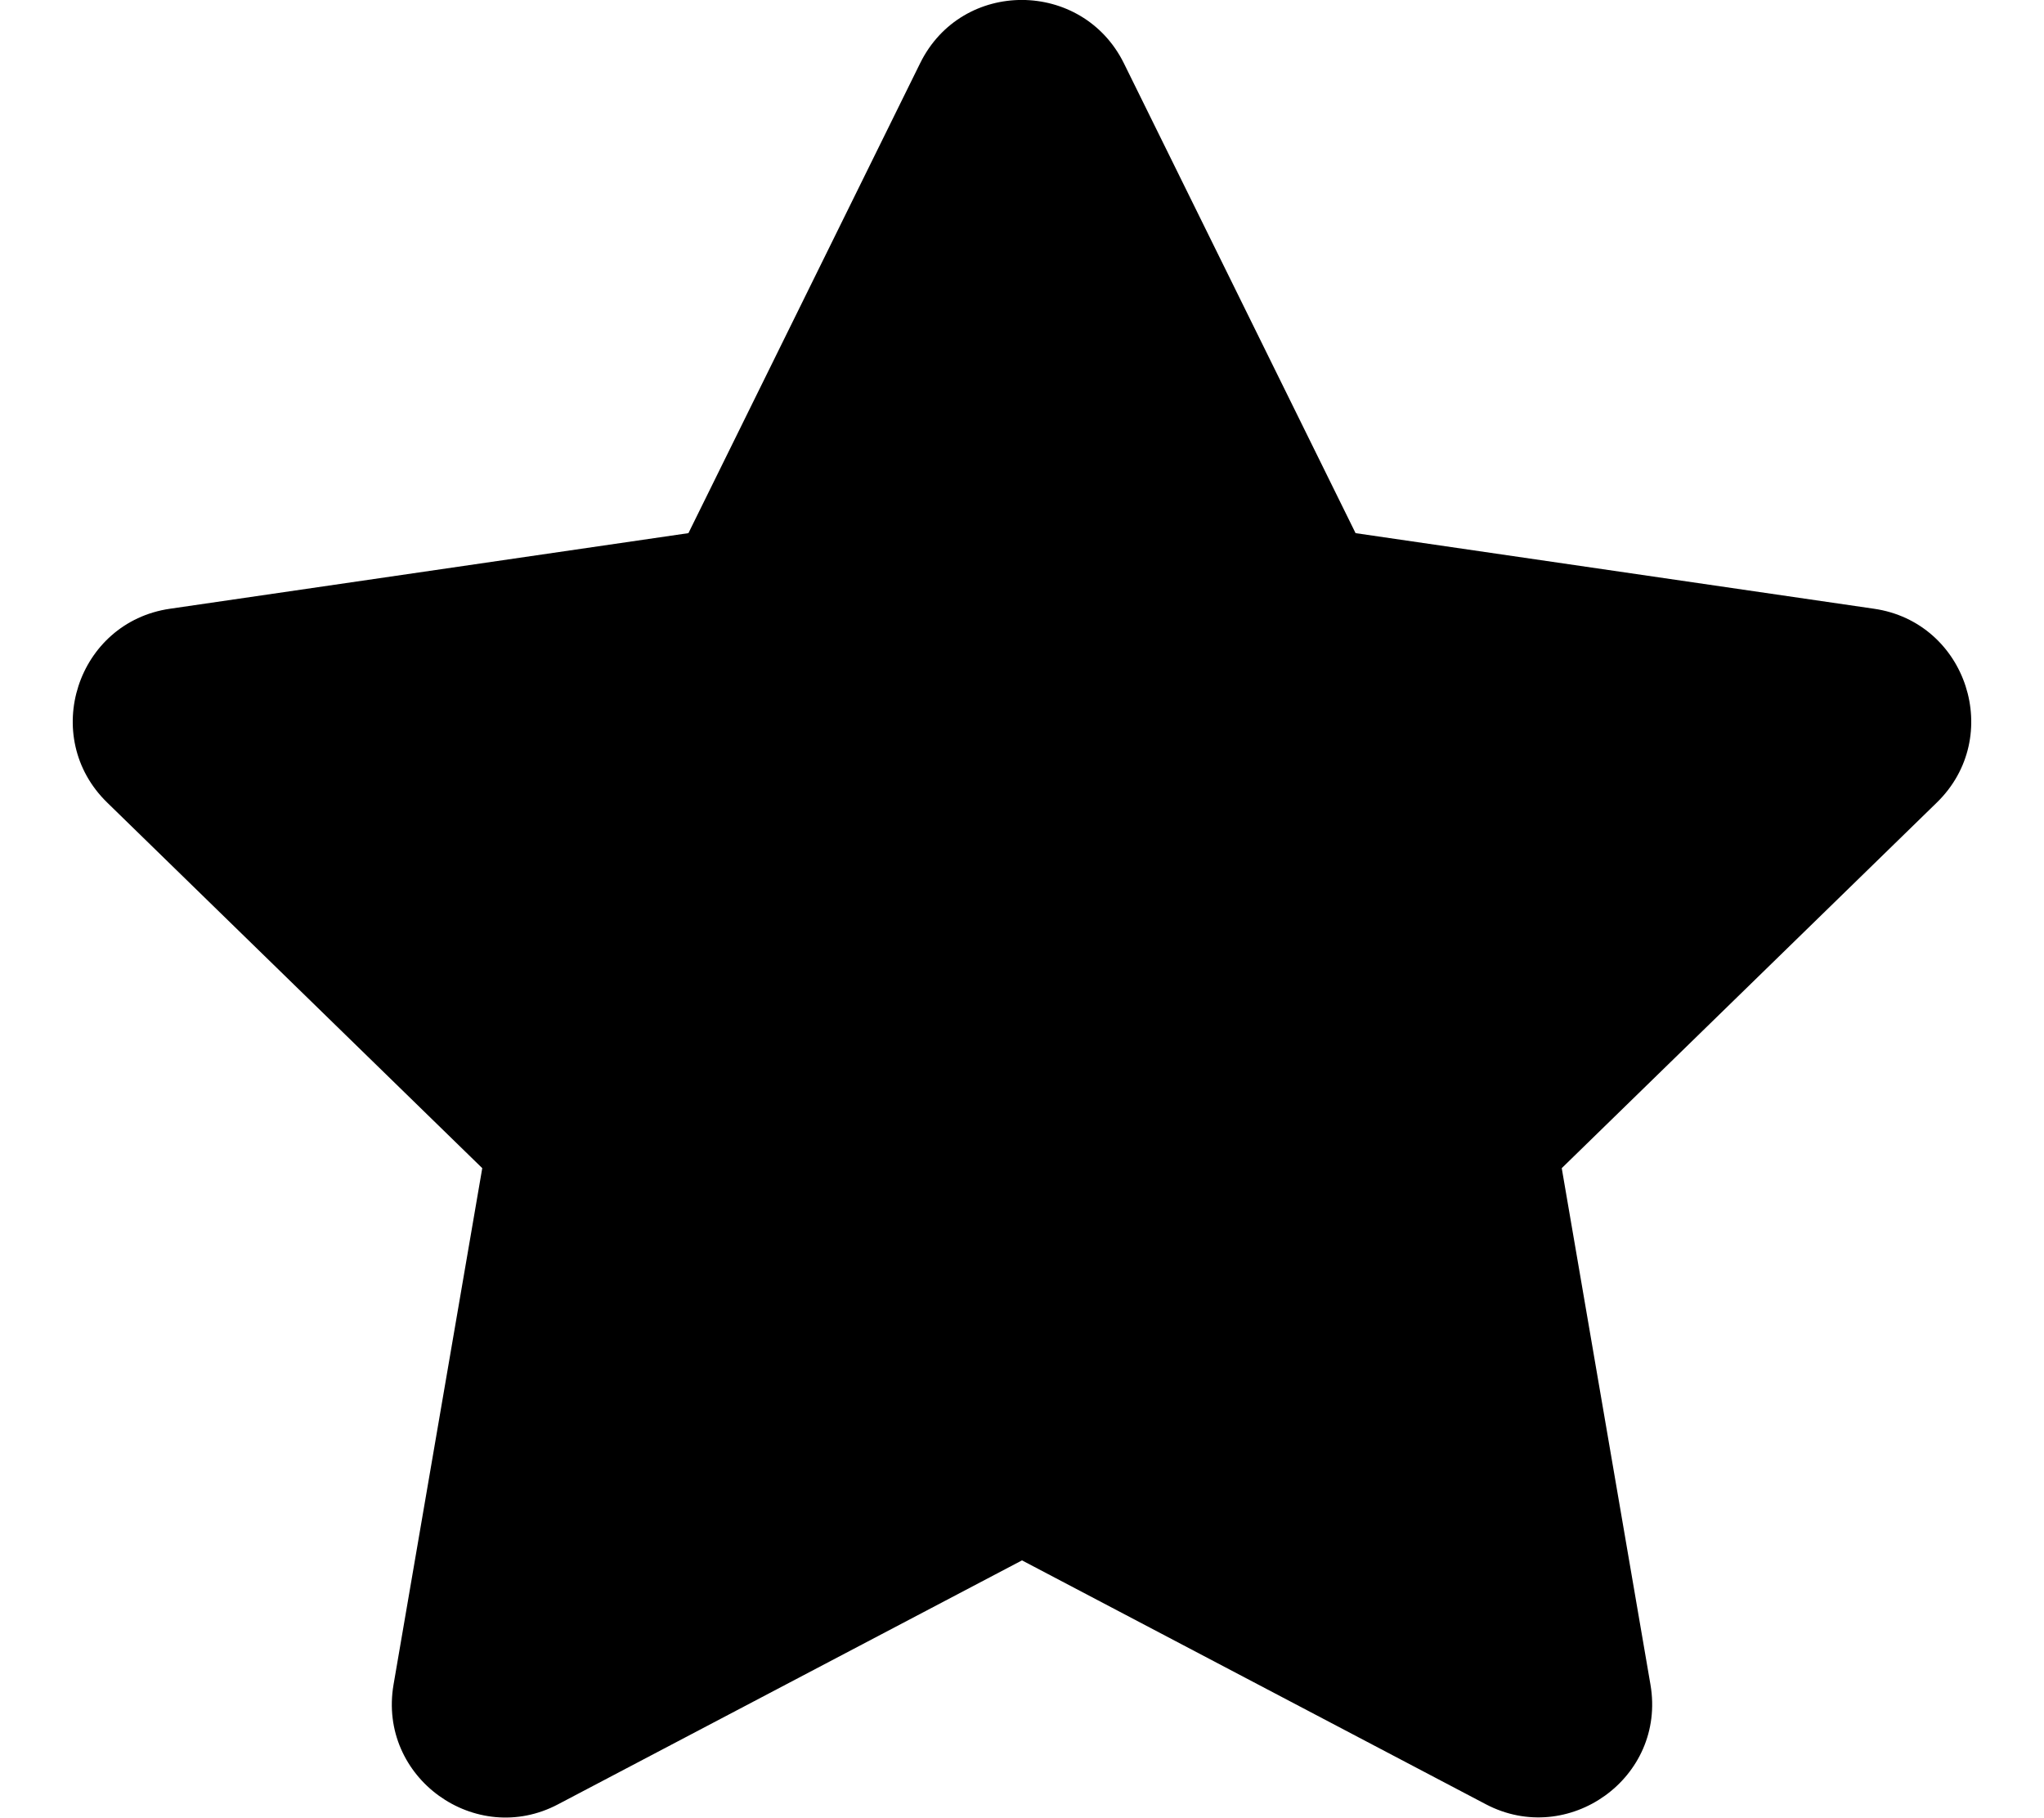
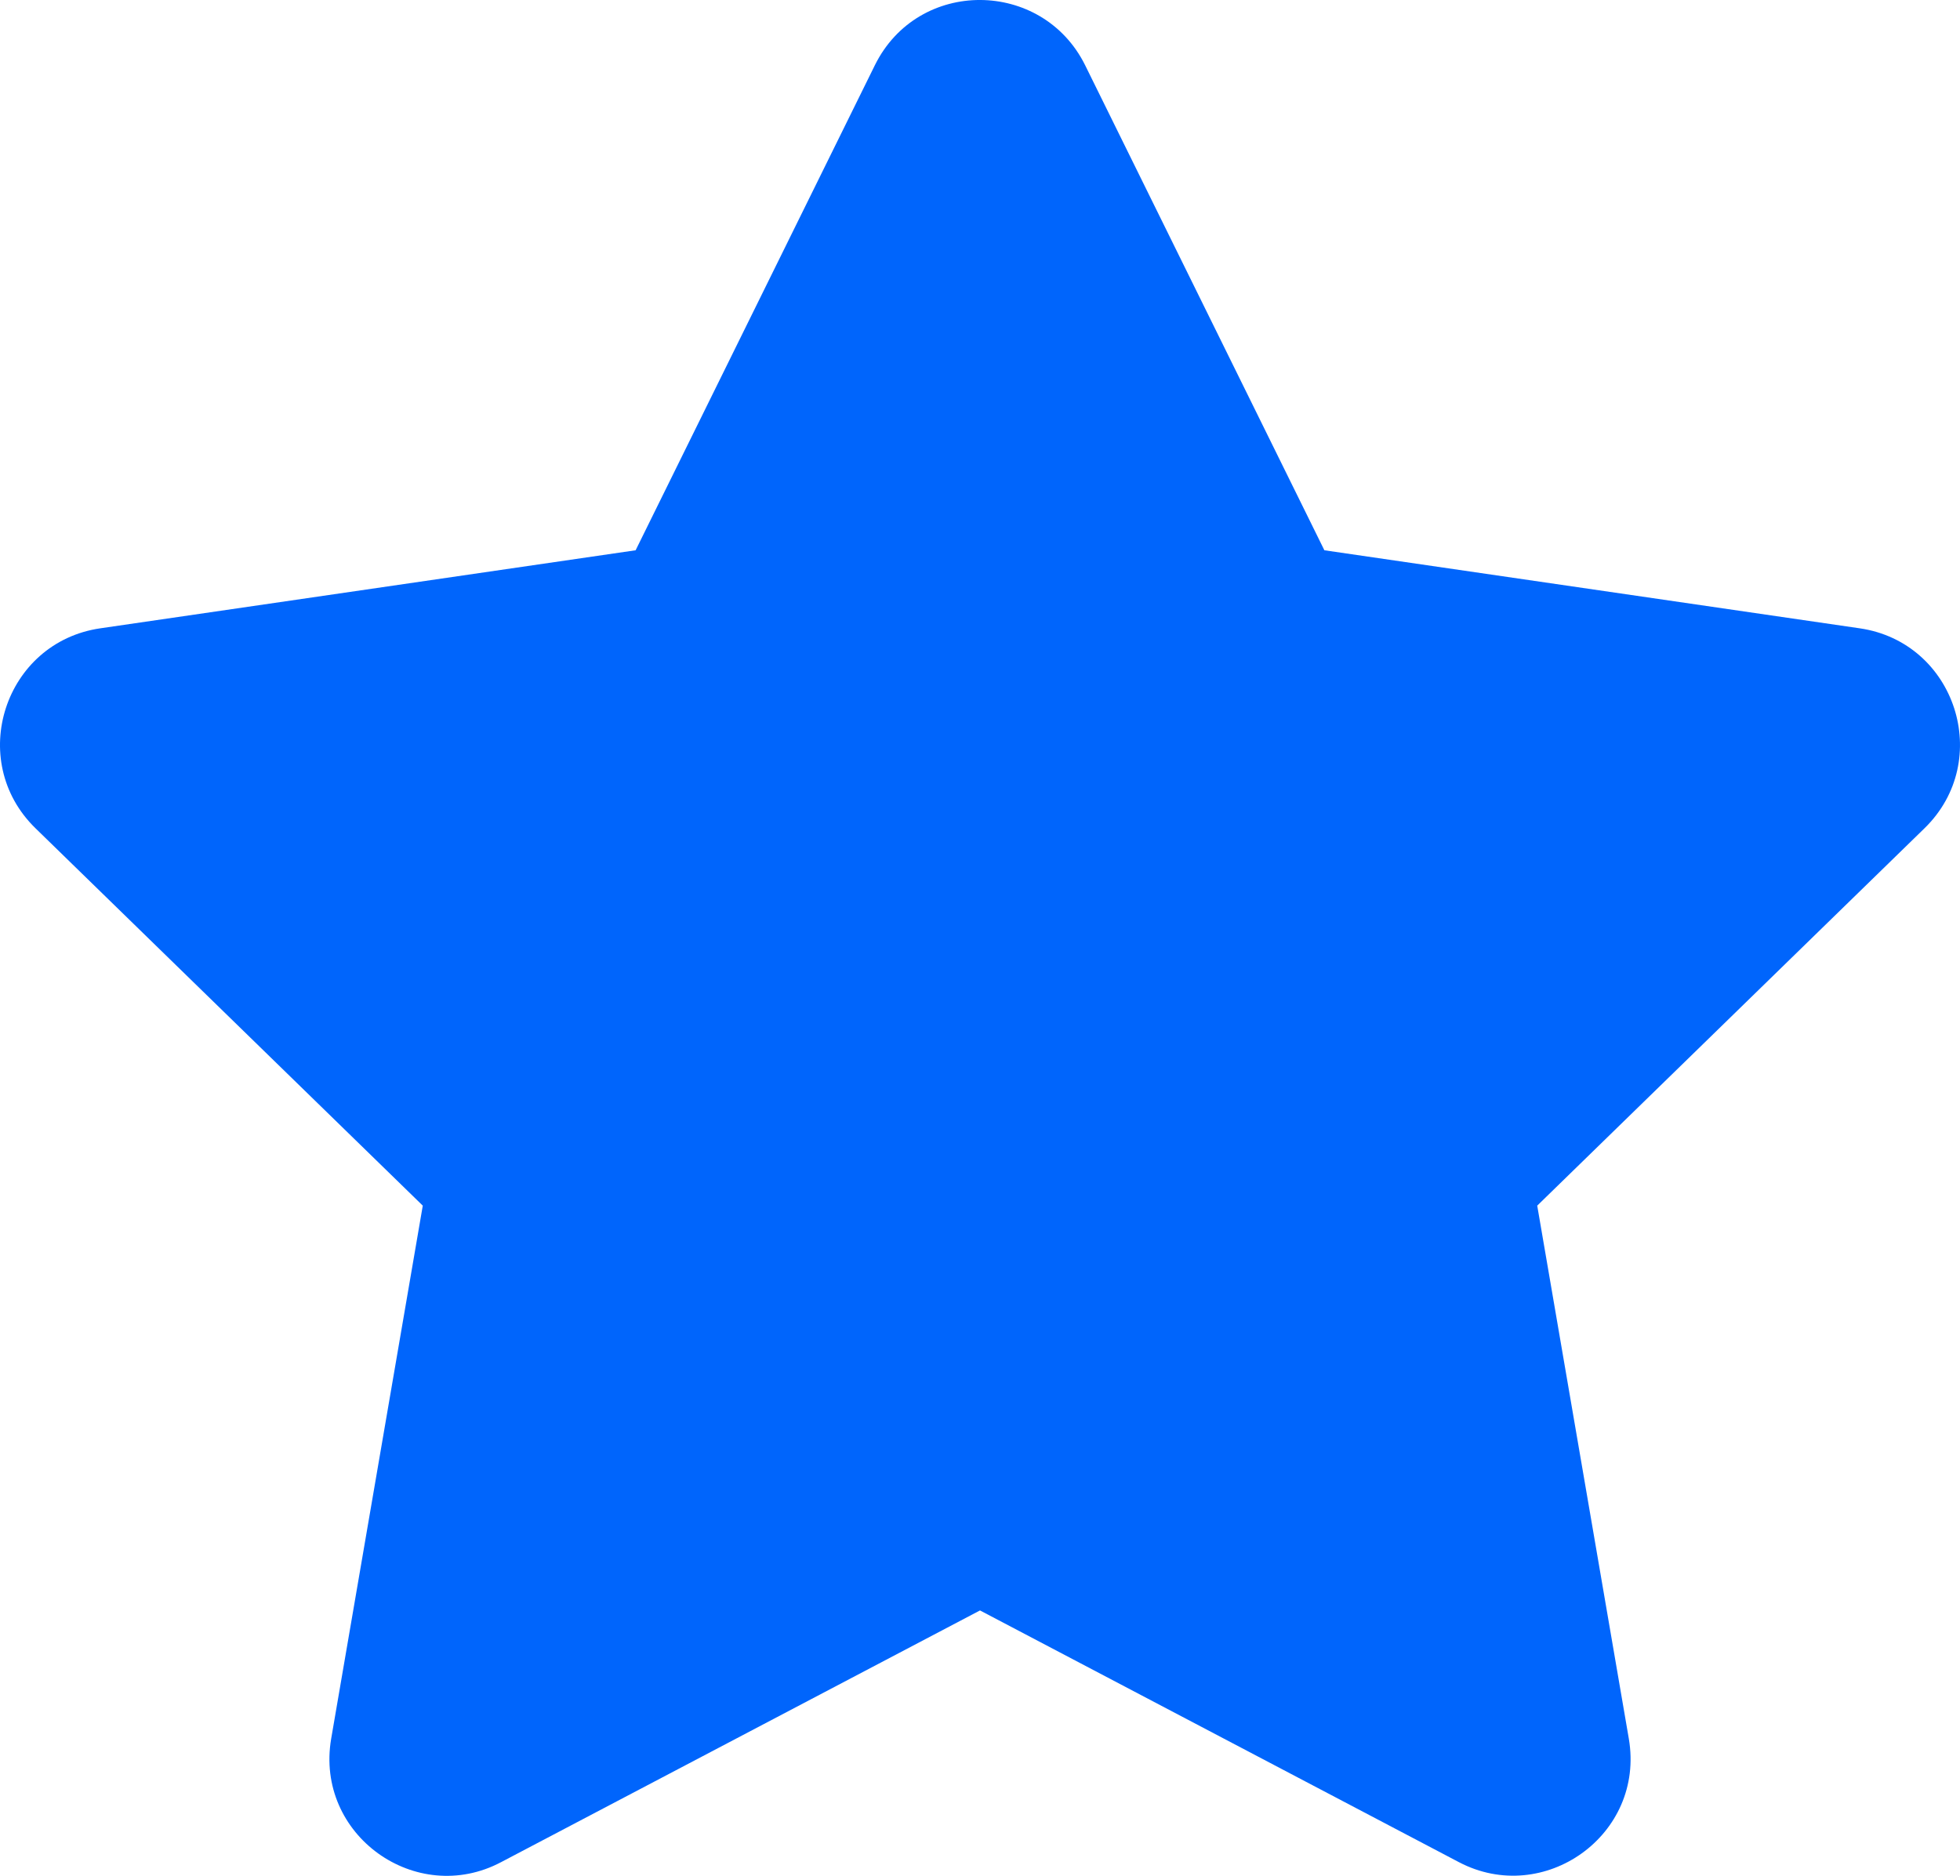
- <svg xmlns="http://www.w3.org/2000/svg" aria-hidden="true" focusable="false" data-prefix="fas" data-icon="star" class="svg-inline--fa fa-star fa-w-18" role="img" viewBox="0 0 576 512">
-   <path fill="currentColor" d="M259.3 17.8L194 150.2 47.9 171.5c-26.2 3.8-36.7 36.1-17.7 54.6l105.7 103-25 145.5c-4.5 26.3 23.2 46 46.4 33.7L288 439.6l130.7 68.7c23.2 12.2 50.9-7.4 46.4-33.7l-25-145.5 105.7-103c19-18.5 8.5-50.8-17.7-54.6L382 150.2 316.7 17.8c-11.7-23.6-45.6-23.9-57.4 0z" />
+ <svg xmlns="http://www.w3.org/2000/svg" id="Calque_1" data-name="Calque 1" viewBox="0 0 535 512.06">
+   <defs>
+     <style>.cls-1{fill:#0065fc;}</style>
+   </defs>
+   <path class="cls-1" d="M259.3,17.8,194,150.2,47.9,171.5c-26.2,3.8-36.7,36.1-17.7,54.6l105.7,103-25,145.5c-4.5,26.3,23.2,46,46.4,33.7L288,439.6l130.7,68.7c23.2,12.2,50.9-7.4,46.4-33.7l-25-145.5,105.7-103c19-18.5,8.5-50.8-17.7-54.6L382,150.2,316.7,17.8c-11.7-23.6-45.6-23.9-57.4,0Z" transform="translate(-20.5 0.01)" />
</svg>
